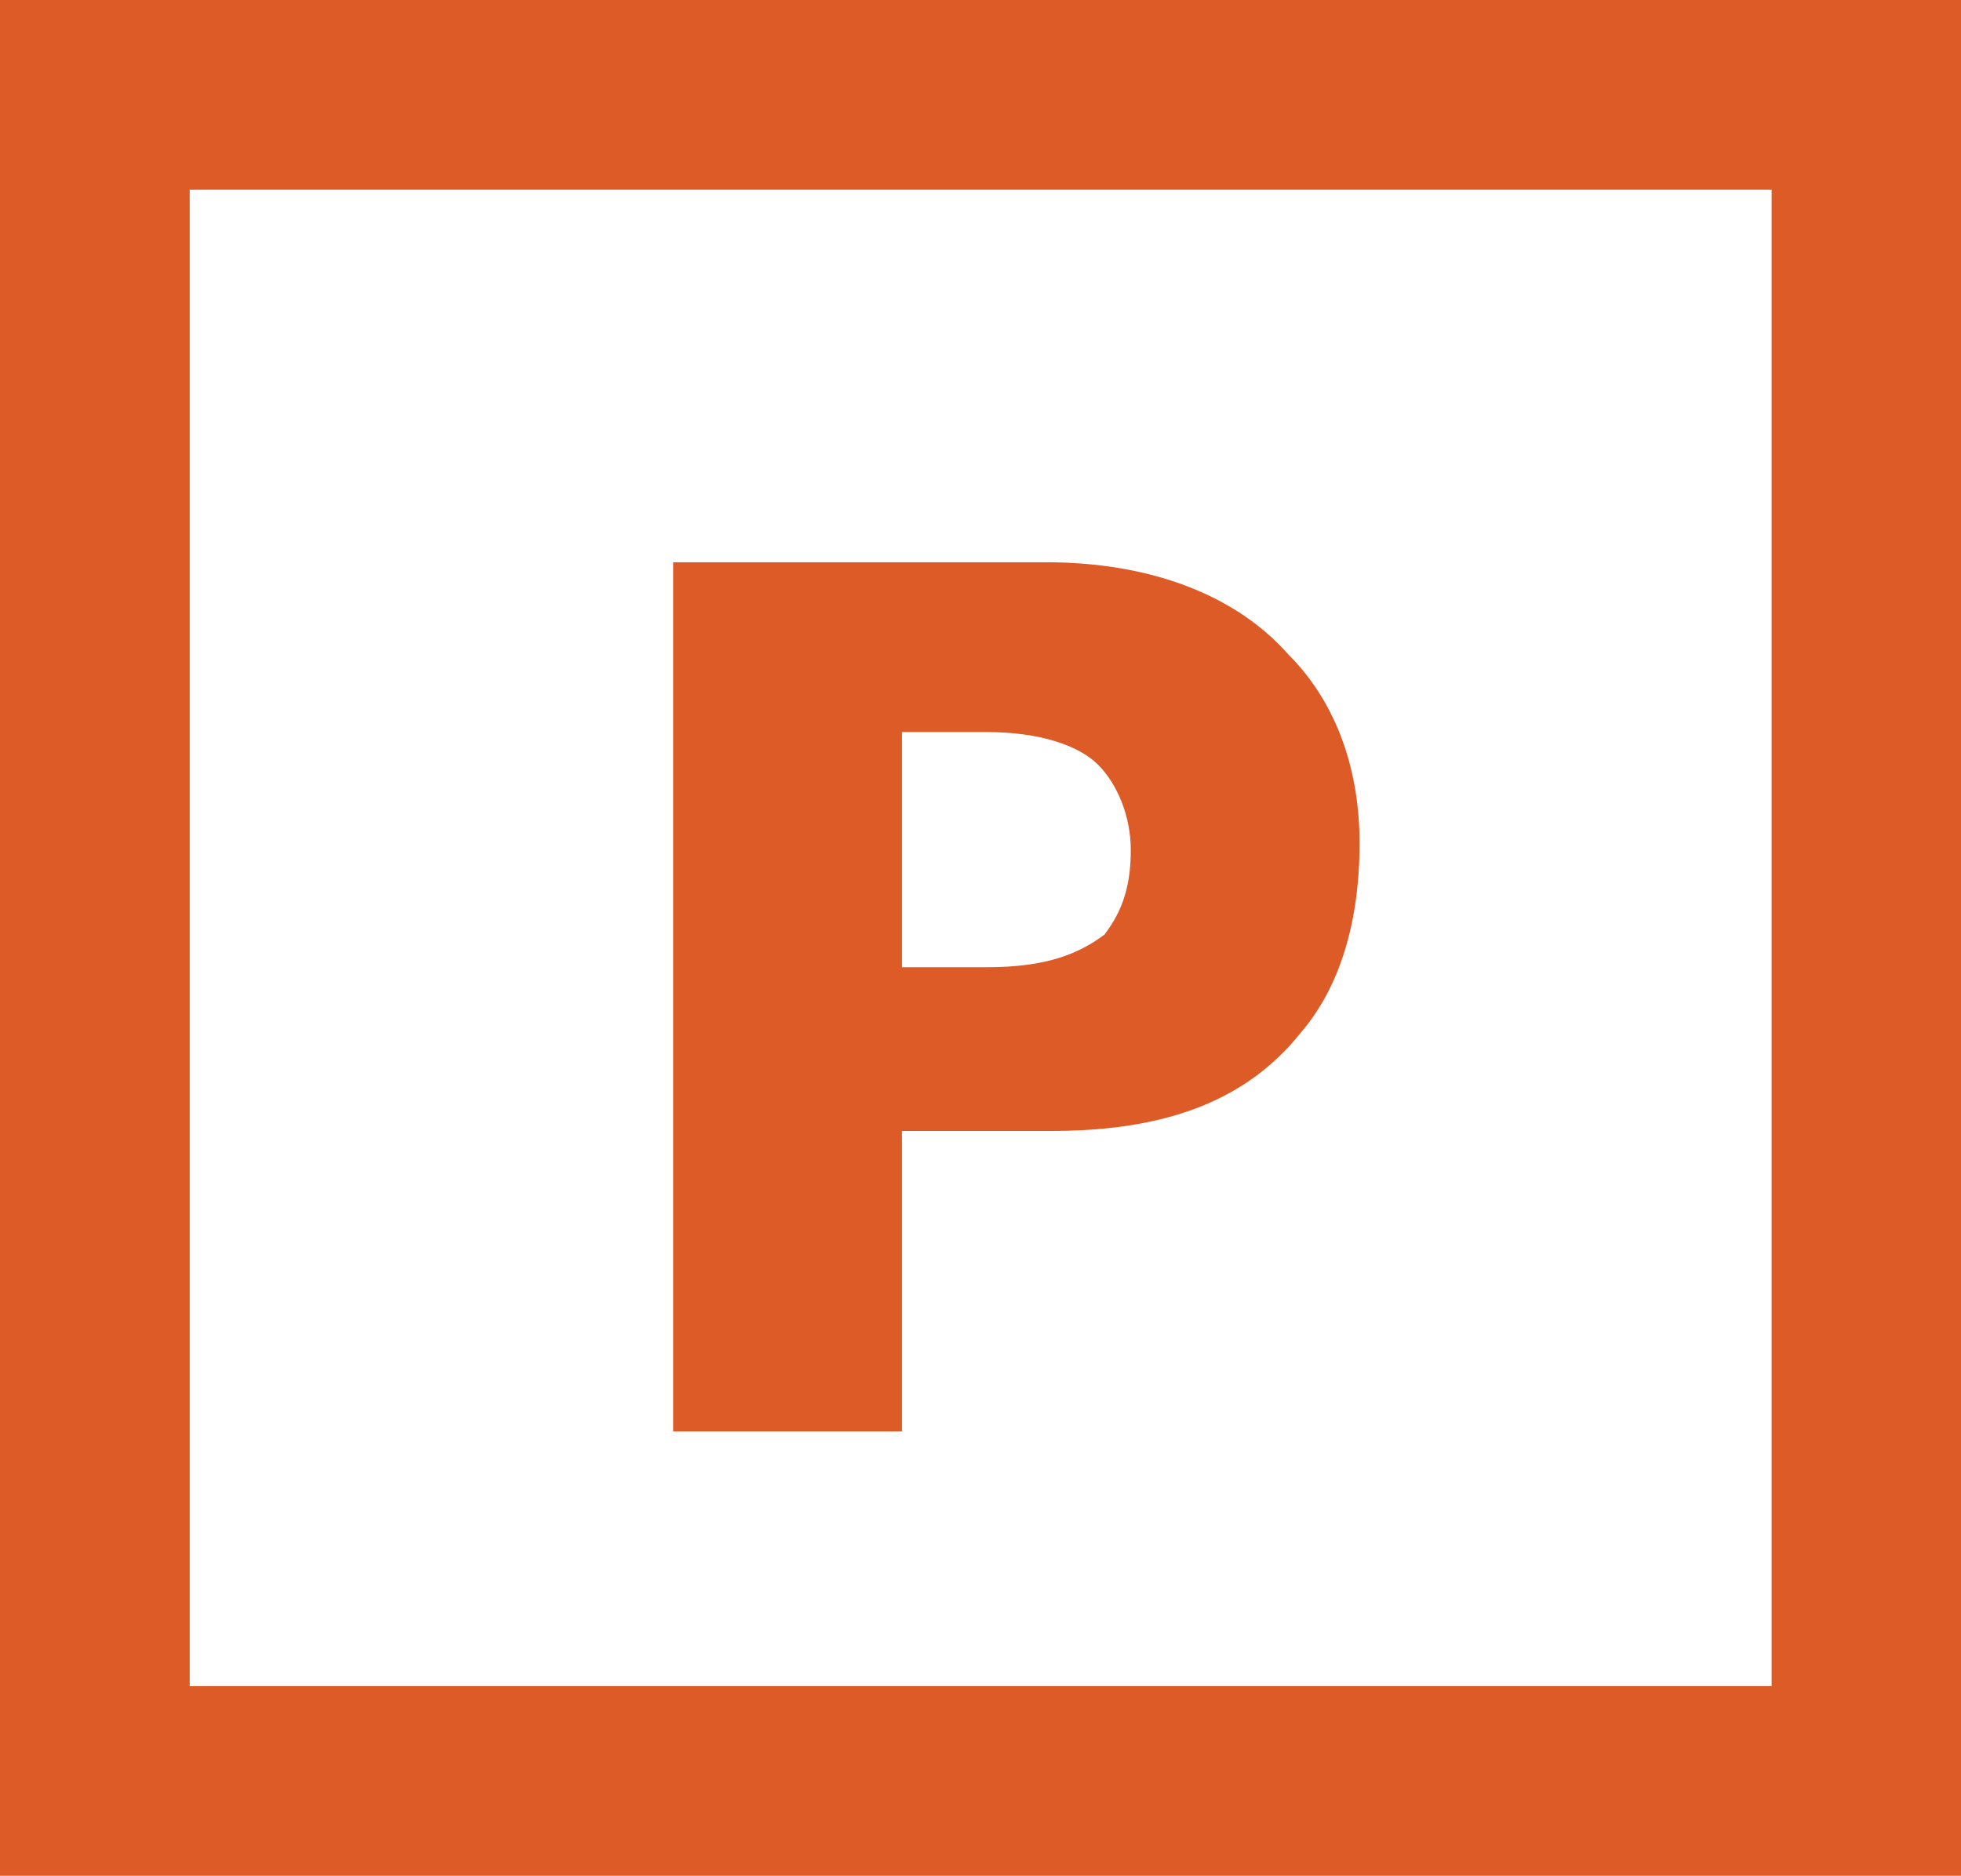
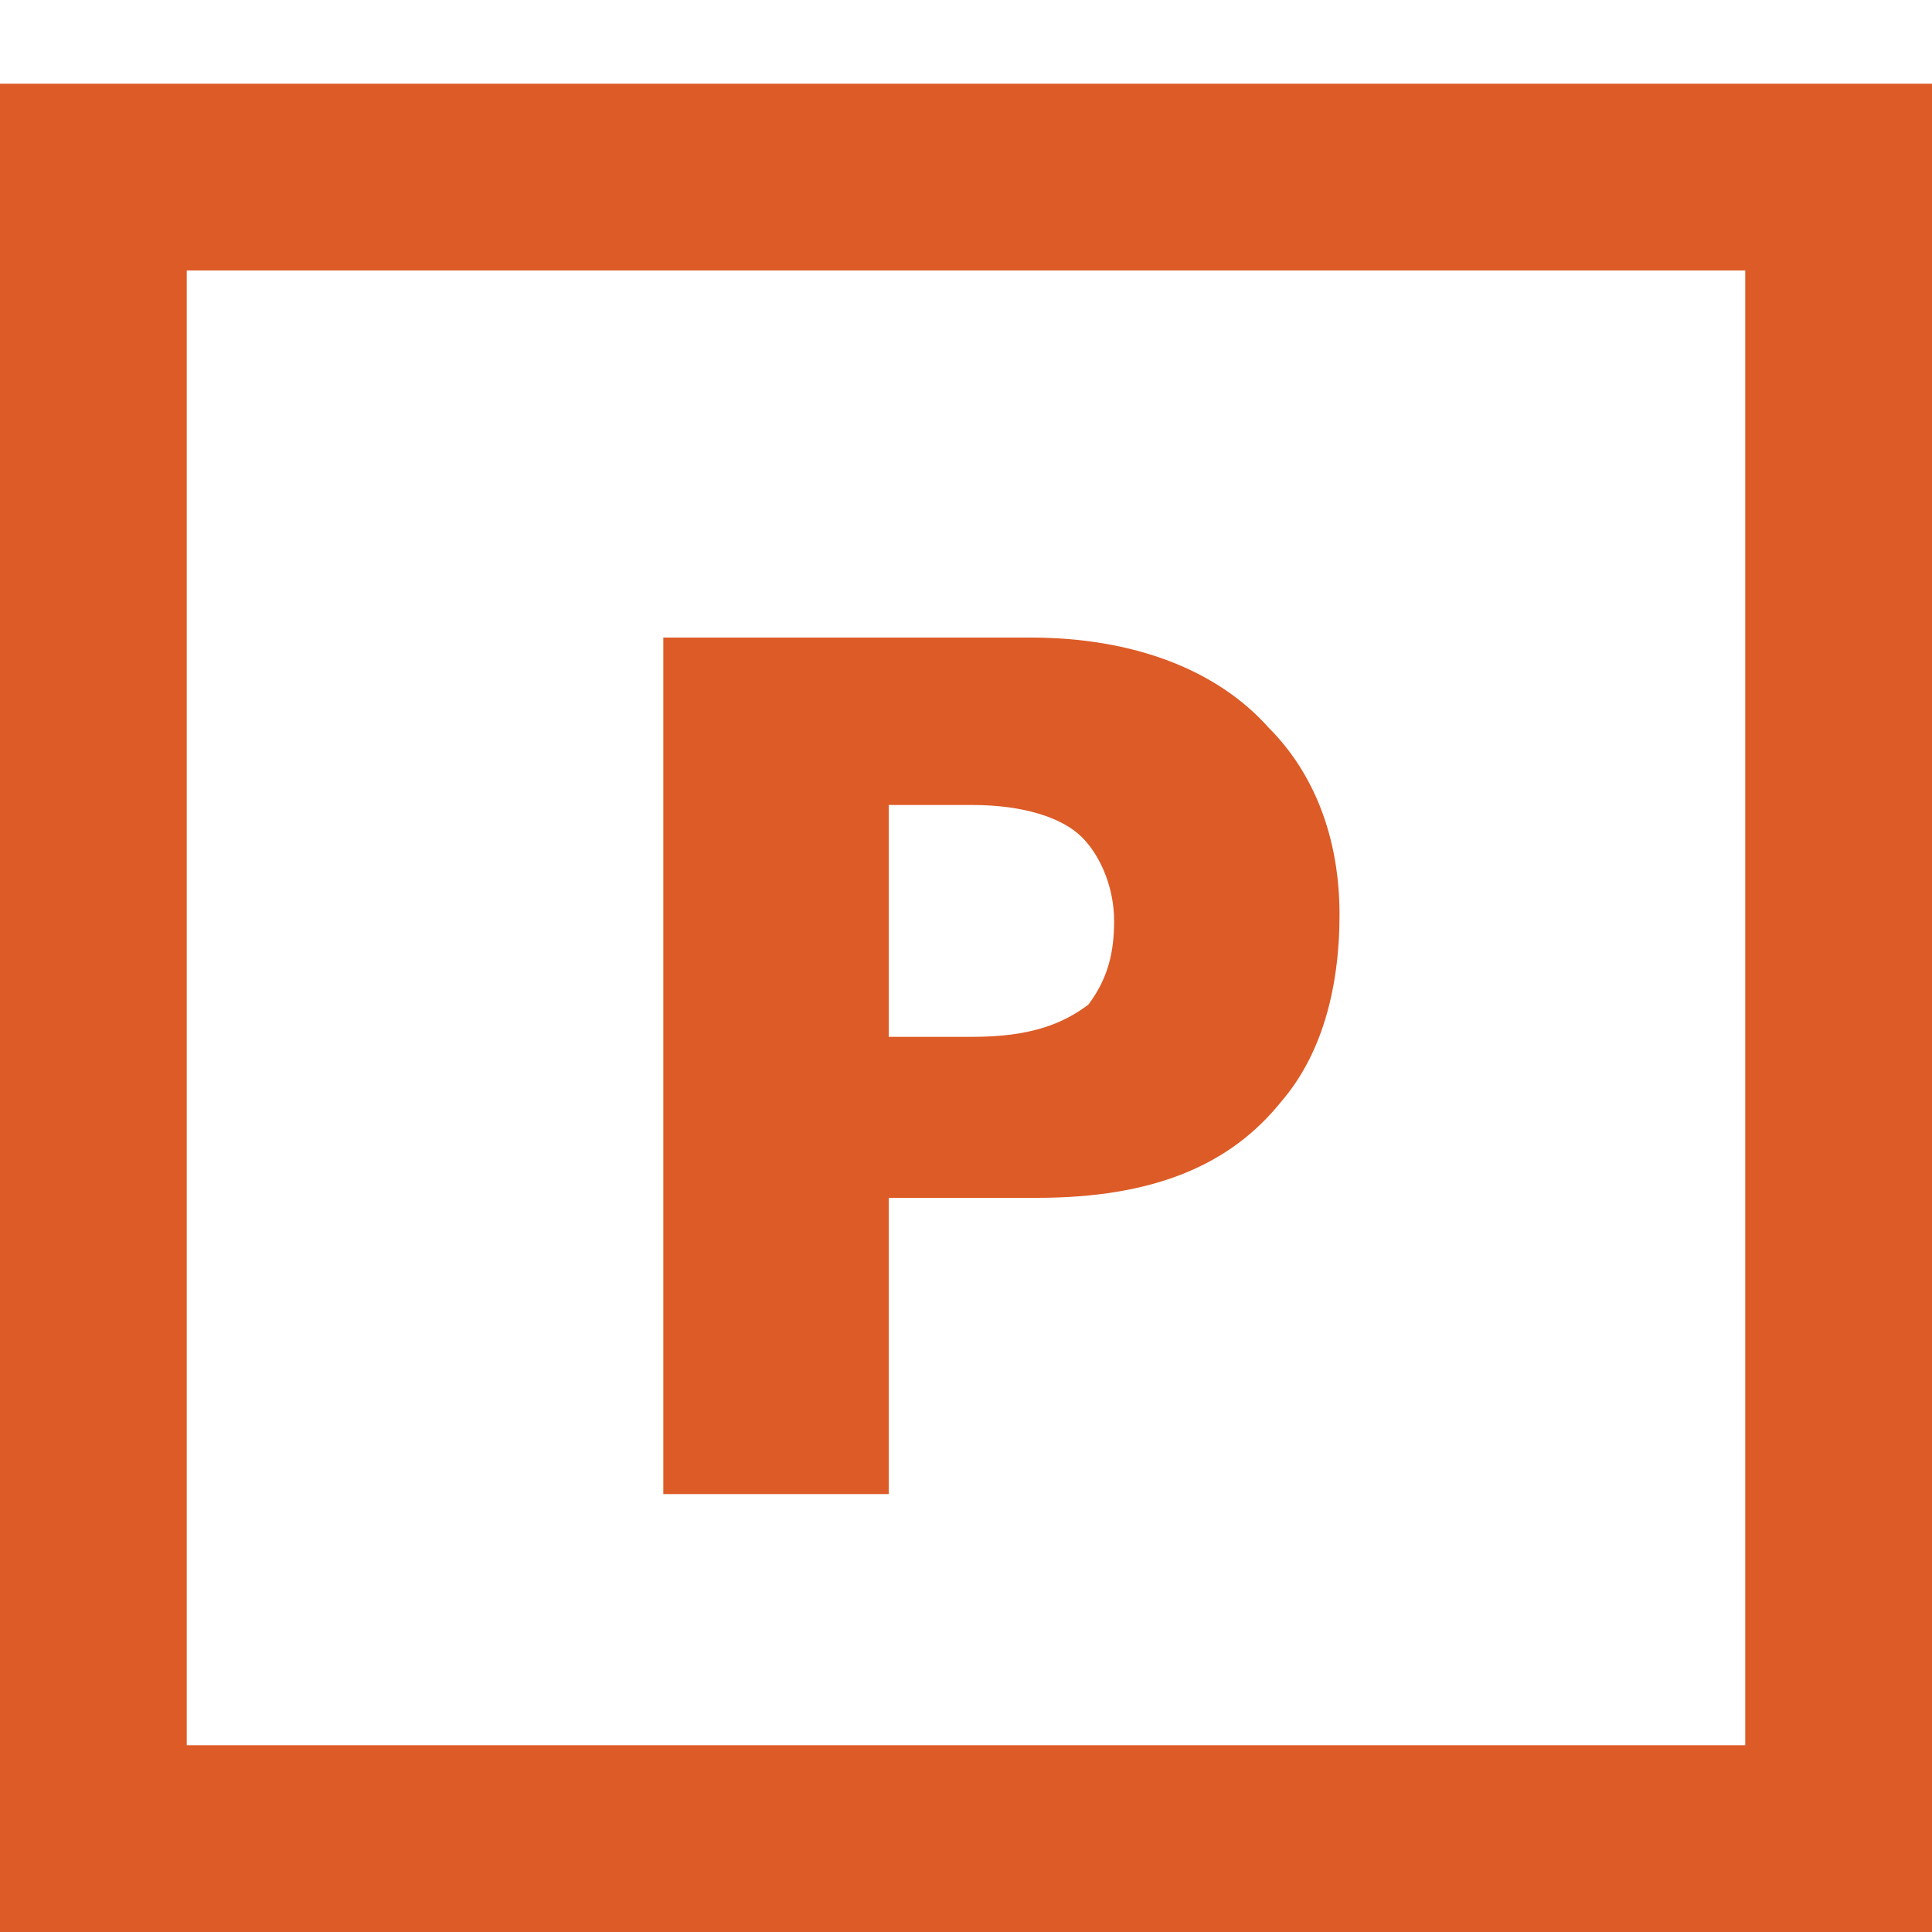
- <svg xmlns="http://www.w3.org/2000/svg" version="1.1" id="Layer_1" x="0px" y="0px" viewBox="0 116.5 612 585.5" enable-background="new 0 116.5 612 585.5" xml:space="preserve">
-   <path fill="#DD5B26" d="M352.9,381.7c0-10.2-4.1-20.4-10.2-26.5c-6.1-6.1-18.4-10.2-34.7-10.2h-26.5v73.4H308  c18.4,0,28.6-4.1,36.7-10.2C350.9,400.1,352.9,391.9,352.9,381.7 M424.3,379.7c0,24.5-6.1,44.9-18.4,59.2  c-16.3,20.4-40.8,30.6-77.5,30.6h-46.9v93.8h-71.4V292h116.3c32.6,0,59.2,10.2,75.5,28.6C416.2,334.8,424.3,355.2,424.3,379.7z   M612,702H0V116.5h612V702z M59.2,642.8h493.7V175.7H59.2" />
+ <svg xmlns="http://www.w3.org/2000/svg" version="1.1" id="Layer_1" x="0px" y="0px" viewBox="0 0 30 30" enable-background="new 0 0 30 30" xml:space="preserve">
+   <path fill="#DD5B26" d="M17.3,14.3c0-0.5-0.2-1-0.5-1.3c-0.3-0.3-0.9-0.5-1.7-0.5h-1.3v3.6h1.3c0.9,0,1.4-0.2,1.8-0.5  C17.2,15.2,17.3,14.8,17.3,14.3 M20.8,14.2c0,1.2-0.3,2.2-0.9,2.9c-0.8,1-2,1.5-3.8,1.5h-2.3v4.6h-3.5V9.9H16c1.6,0,2.9,0.5,3.7,1.4  C20.4,12,20.8,13,20.8,14.2z M30,30H0V1.3h30V30z M2.9,27.1h24.2V4.2H2.9" />
</svg>
